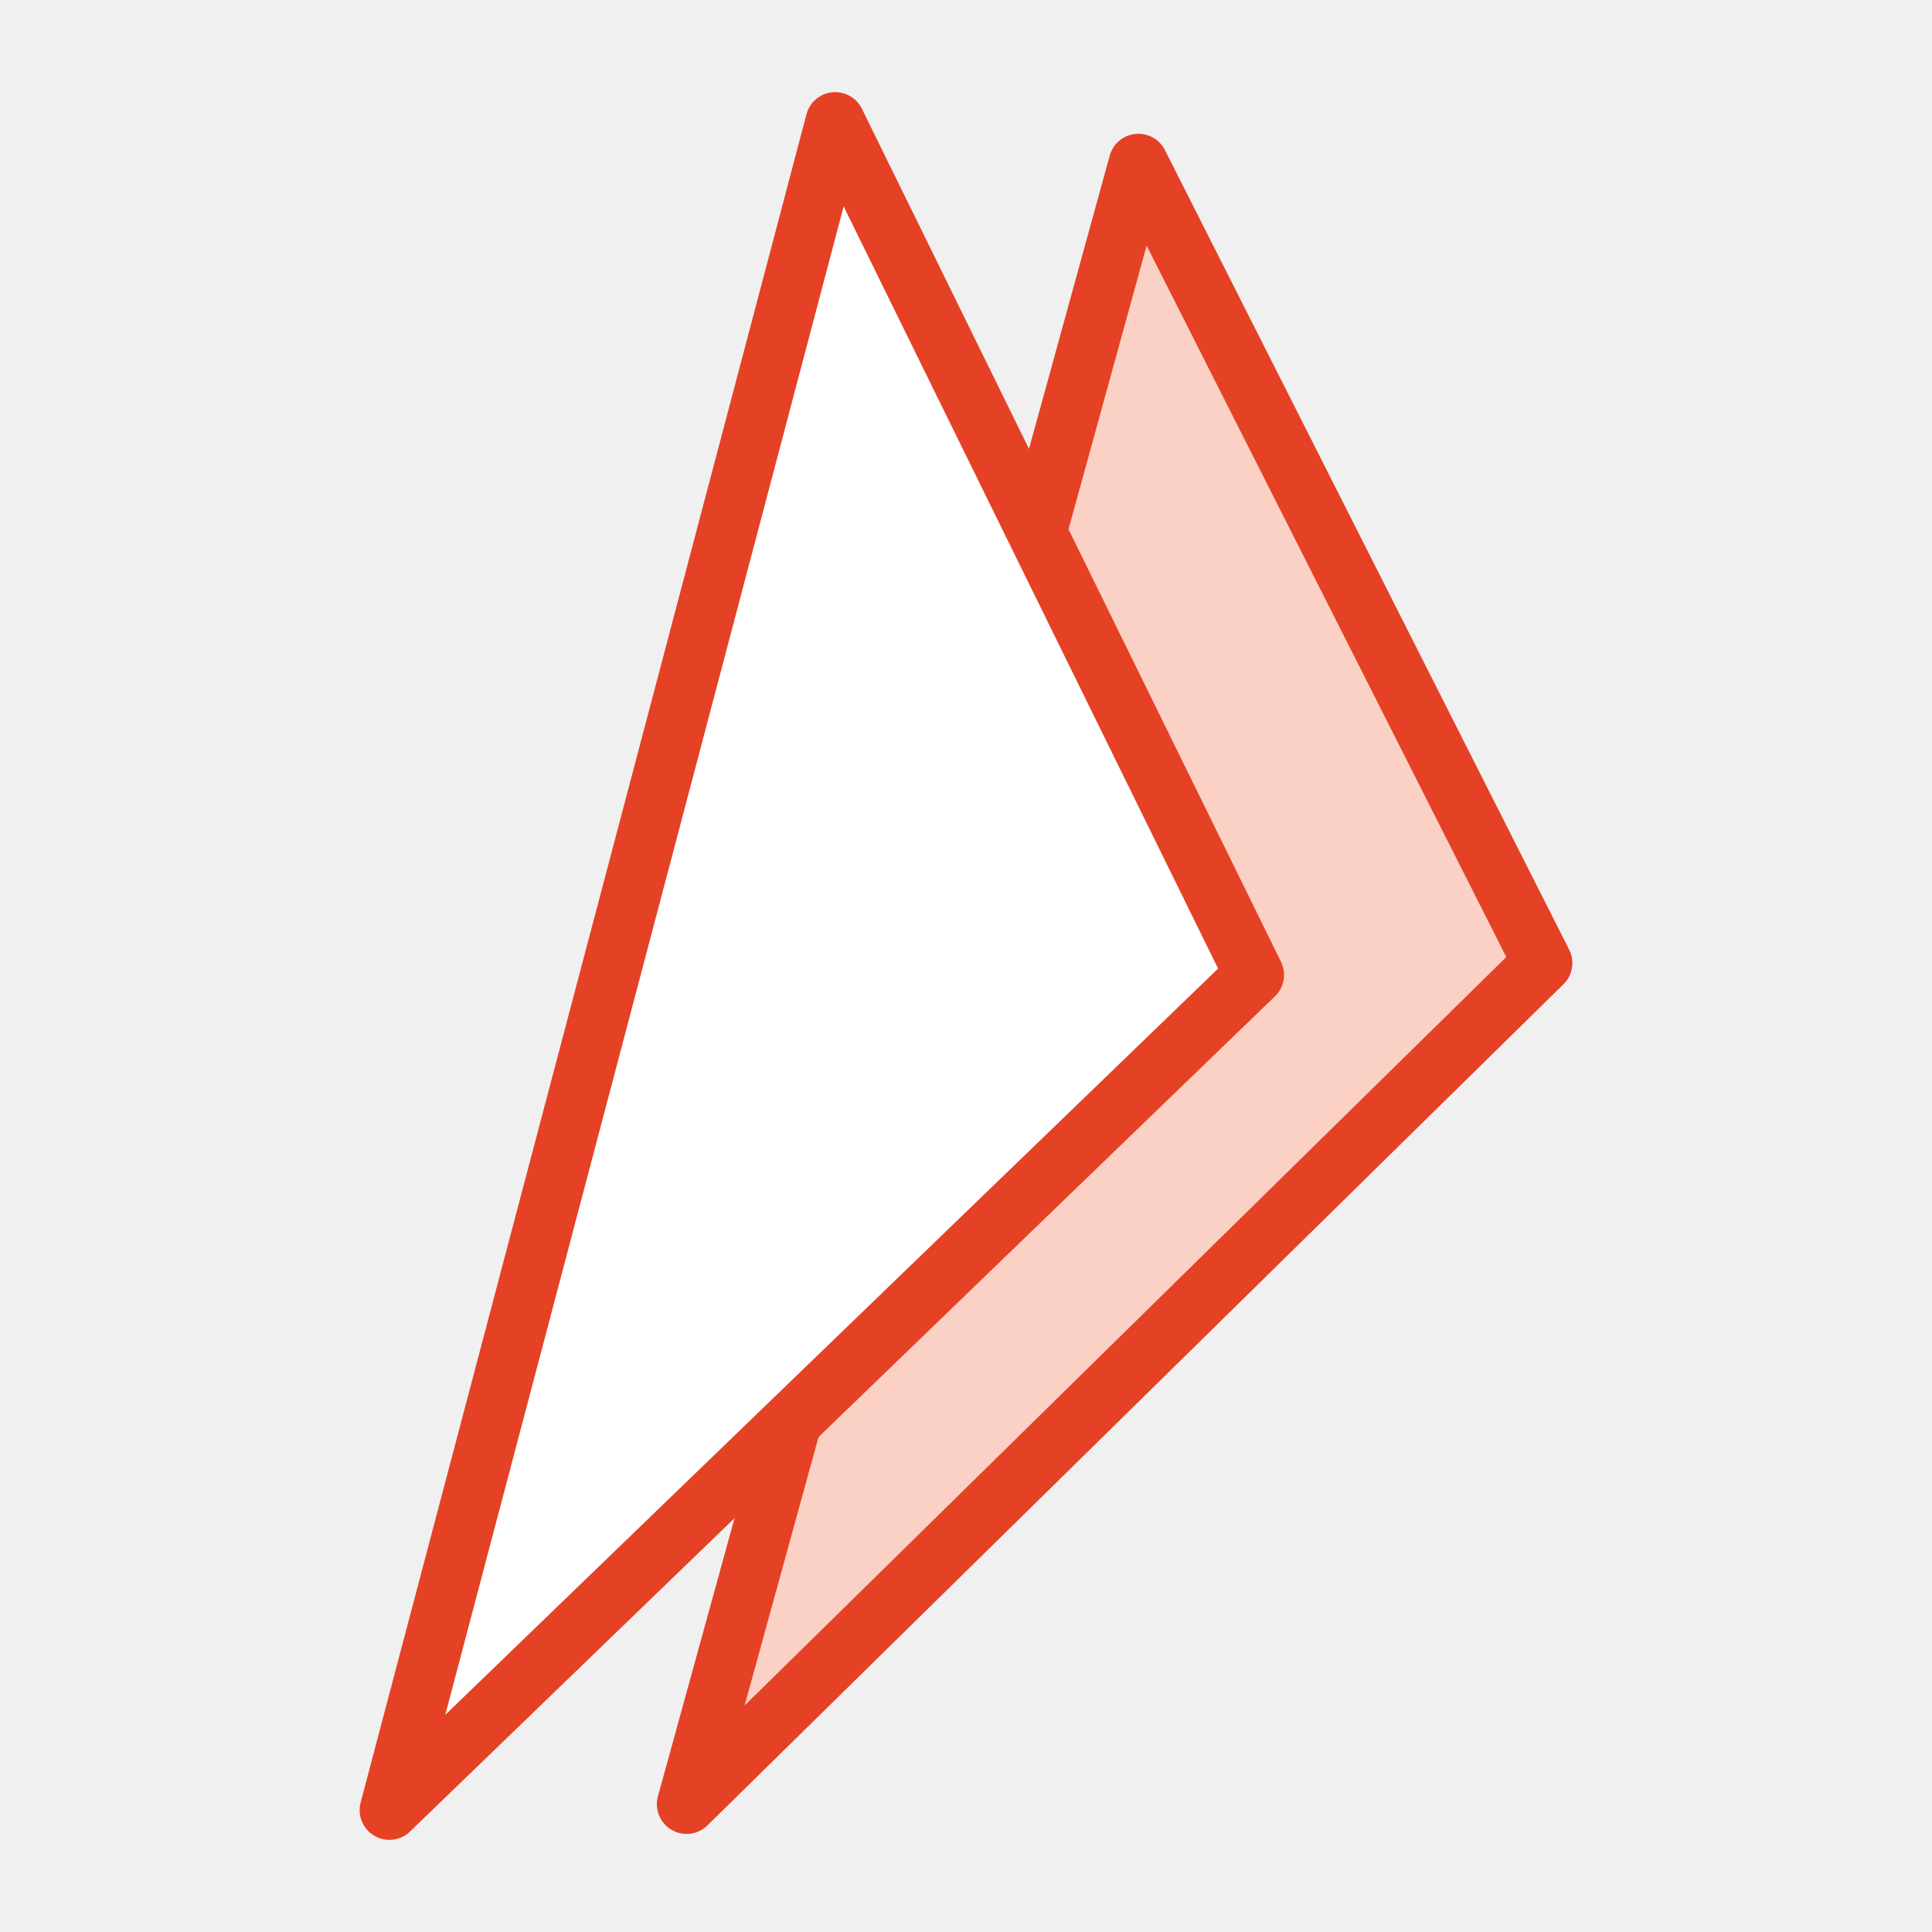
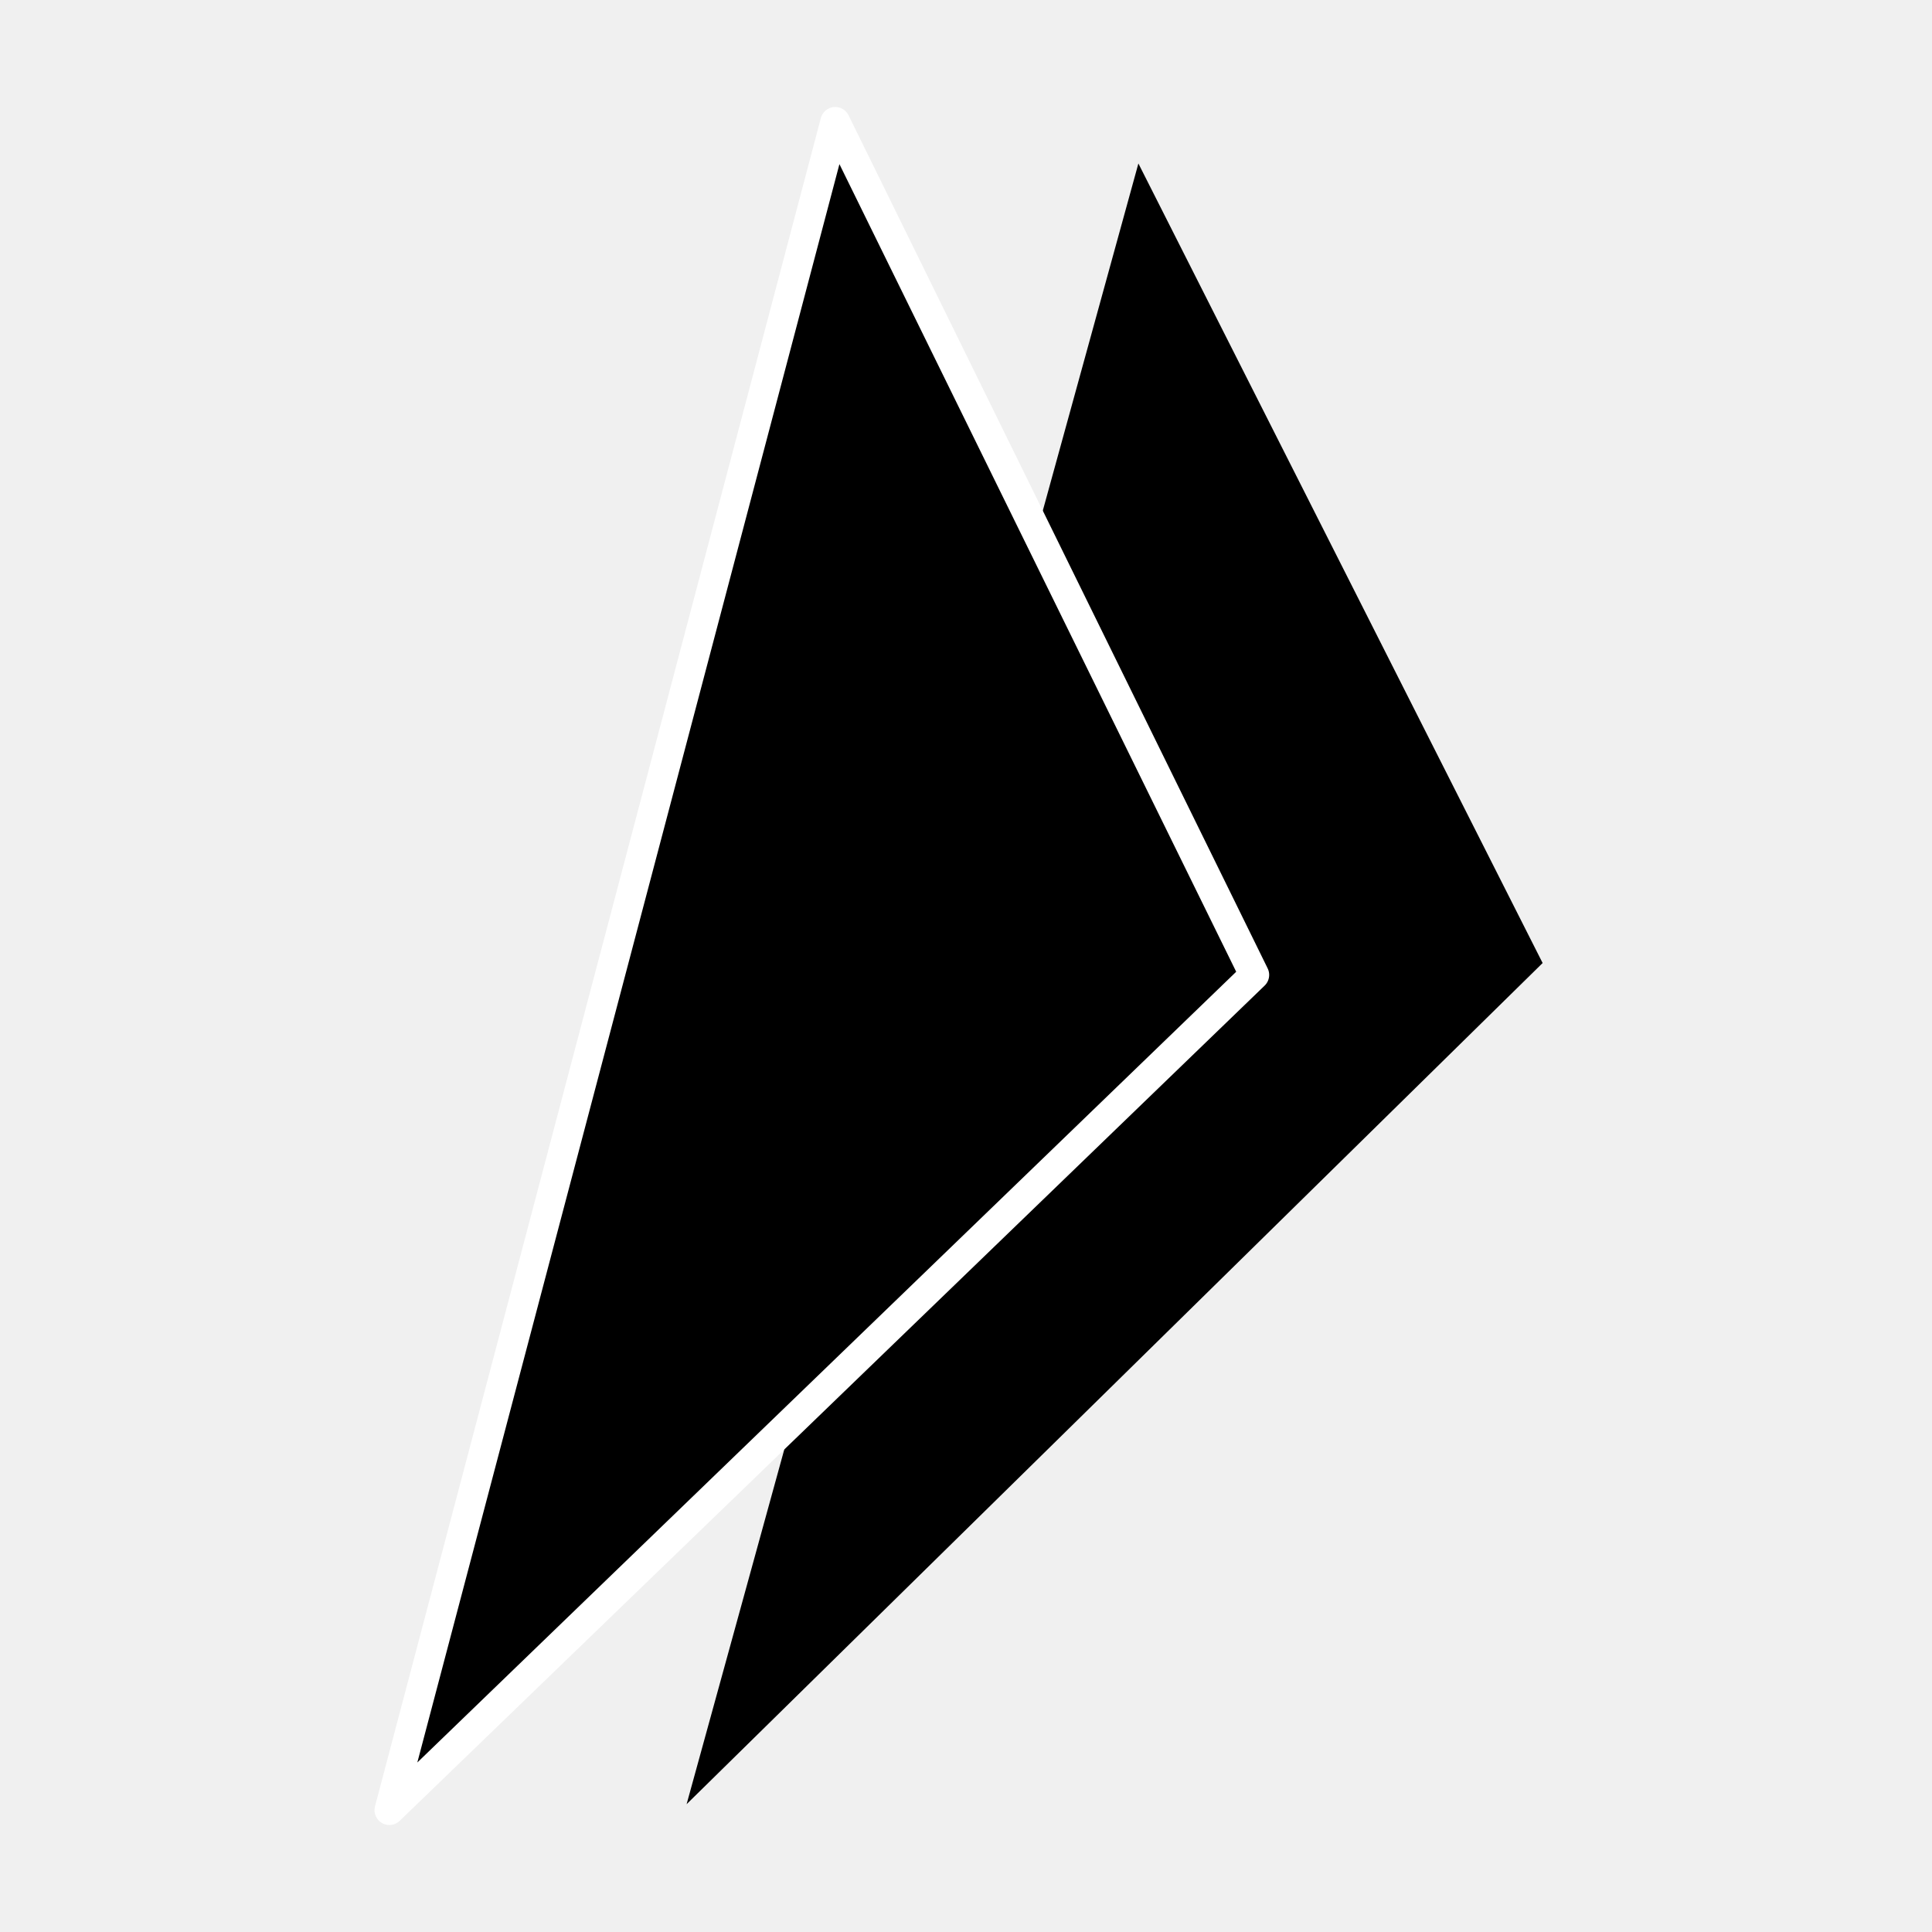
<svg xmlns="http://www.w3.org/2000/svg" enable-background="new 0 0 65 65" viewBox="0 0 65 65">
-   <polygon fill="#fad1c4" stroke="#e54125" stroke-linecap="round" stroke-linejoin="round" stroke-miterlimit="10" stroke-width="2" points="38.3 5.5 23.1 60.7 51.9 32.4" />
-   <polygon fill="#fff" stroke="#e54125" stroke-linecap="round" stroke-linejoin="round" stroke-miterlimit="10" stroke-width="2" points="28.1 4.1 13.1 60.9 42.2 32.8" />
+   <polygon fill="black" stroke-linecap="round" stroke-linejoin="round" stroke-miterlimit="10" points="38.3 5.5 23.1 60.7 51.9 32.4" />
+   <polygon fill="black" stroke="white" stroke-linecap="round" stroke-linejoin="round" stroke-miterlimit="5" stroke-width="1" points="28.1 4.1 13.1 60.9 42.2 32.8" />
</svg>
